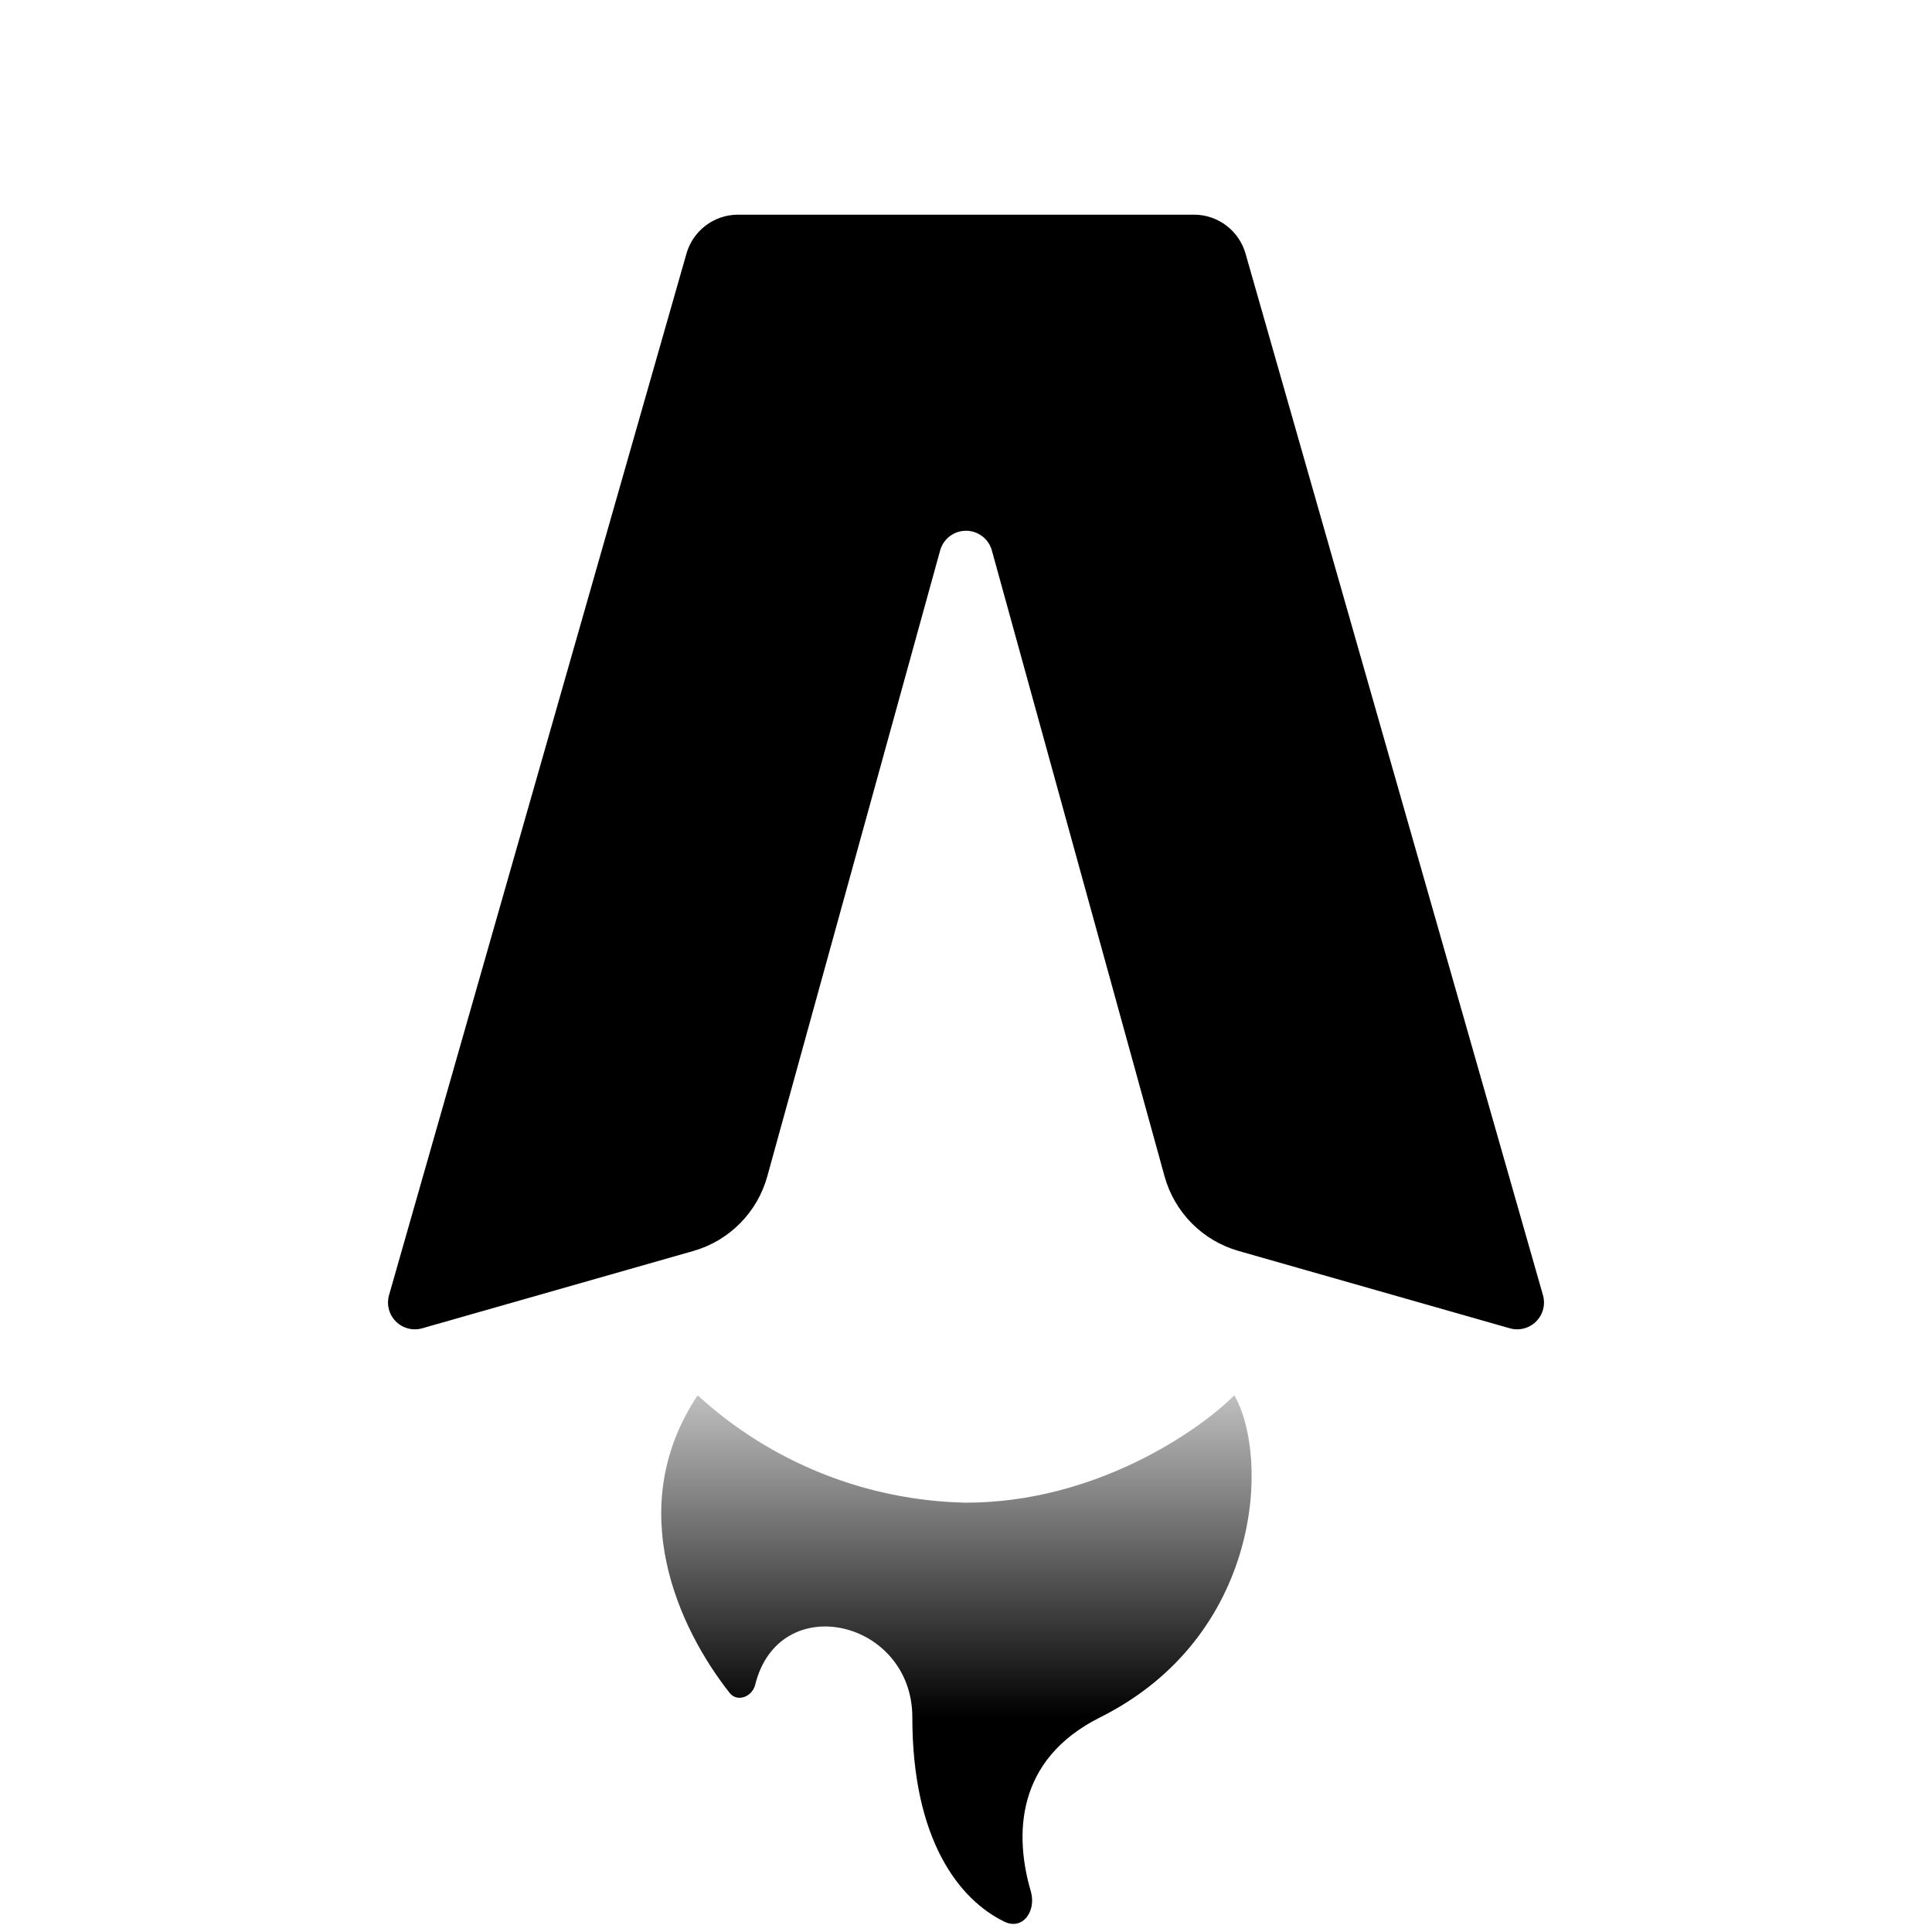
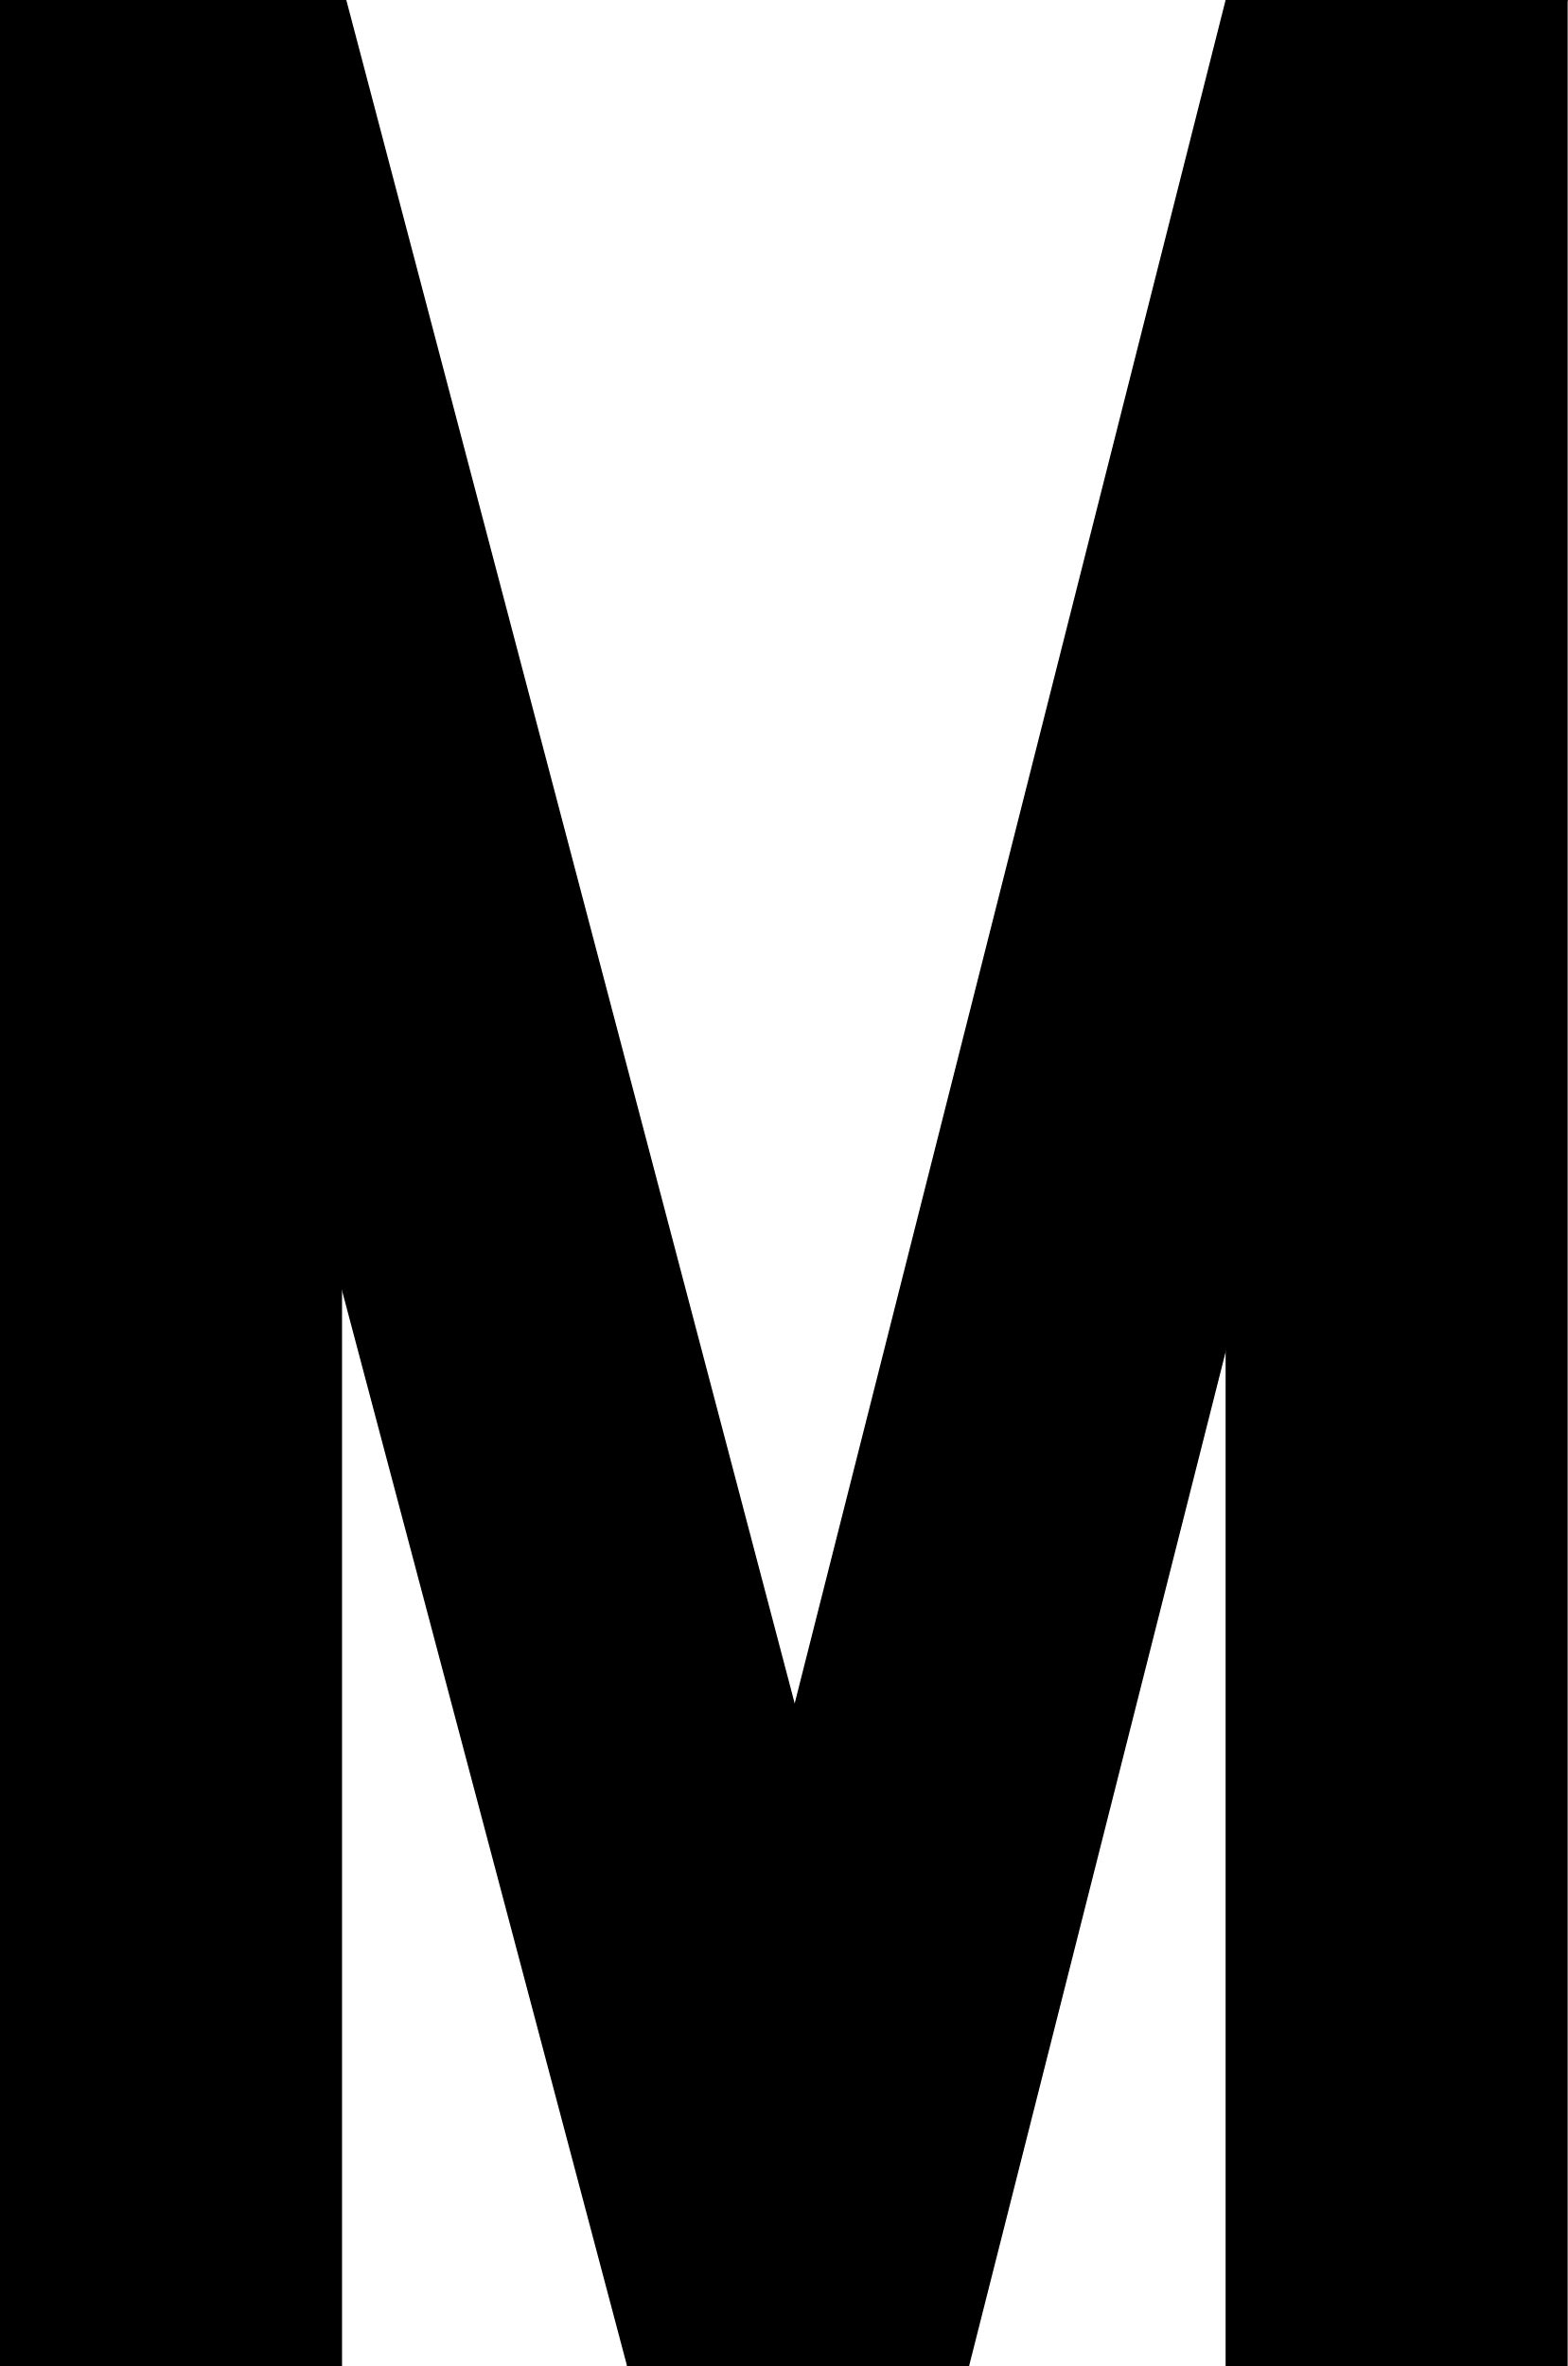
- <svg xmlns="http://www.w3.org/2000/svg" fill="none" viewBox="0 0 36 36">
-   <path fill="#000" d="M22.25 4h-8.5a1 1 0 0 0-.96.73l-5.54 19.4a.5.5 0 0 0 .62.62l5.05-1.44a2 2 0 0 0 1.38-1.4l3.22-11.66a.5.5 0 0 1 .96 0l3.22 11.67a2 2 0 0 0 1.38 1.39l5.05 1.44a.5.5 0 0 0 .62-.62l-5.54-19.4a1 1 0 0 0-.96-.73Z" />
-   <path fill="url(#gradient)" d="M18 28a7.63 7.63 0 0 1-5-2c-1.4 2.1-.35 4.35.6 5.55.14.17.41.07.47-.15.44-1.8 2.93-1.22 2.93.6 0 2.28.87 3.4 1.72 3.81.34.16.59-.2.49-.56-.31-1.05-.29-2.46 1.29-3.25 3-1.5 3.17-4.83 2.5-6-.67.67-2.6 2-5 2Z" />
-   <defs>
-     <linearGradient id="gradient" x1="16" x2="16" y1="32" y2="24" gradientUnits="userSpaceOnUse">
-       <stop stop-color="#000" />
-       <stop offset="1" stop-color="#000" stop-opacity="0" />
-     </linearGradient>
-   </defs>
-   <style>
-     @media (prefers-color-scheme:dark){:root{filter:invert(100%)}}
-   </style>
+ <svg xmlns="http://www.w3.org/2000/svg" width="55" height="83" viewBox="0 0 55 83" fill="none">
+   <path d="M6 0V83" stroke="black" stroke-width="12" />
+   <path d="M49 0V83" stroke="black" stroke-width="12" />
+   <path d="M12.15 0L34 83H22L0 0H12.15Z" fill="black" />
+   <path d="M55 0L34 83H22L43 0H55Z" fill="black" />
</svg>
